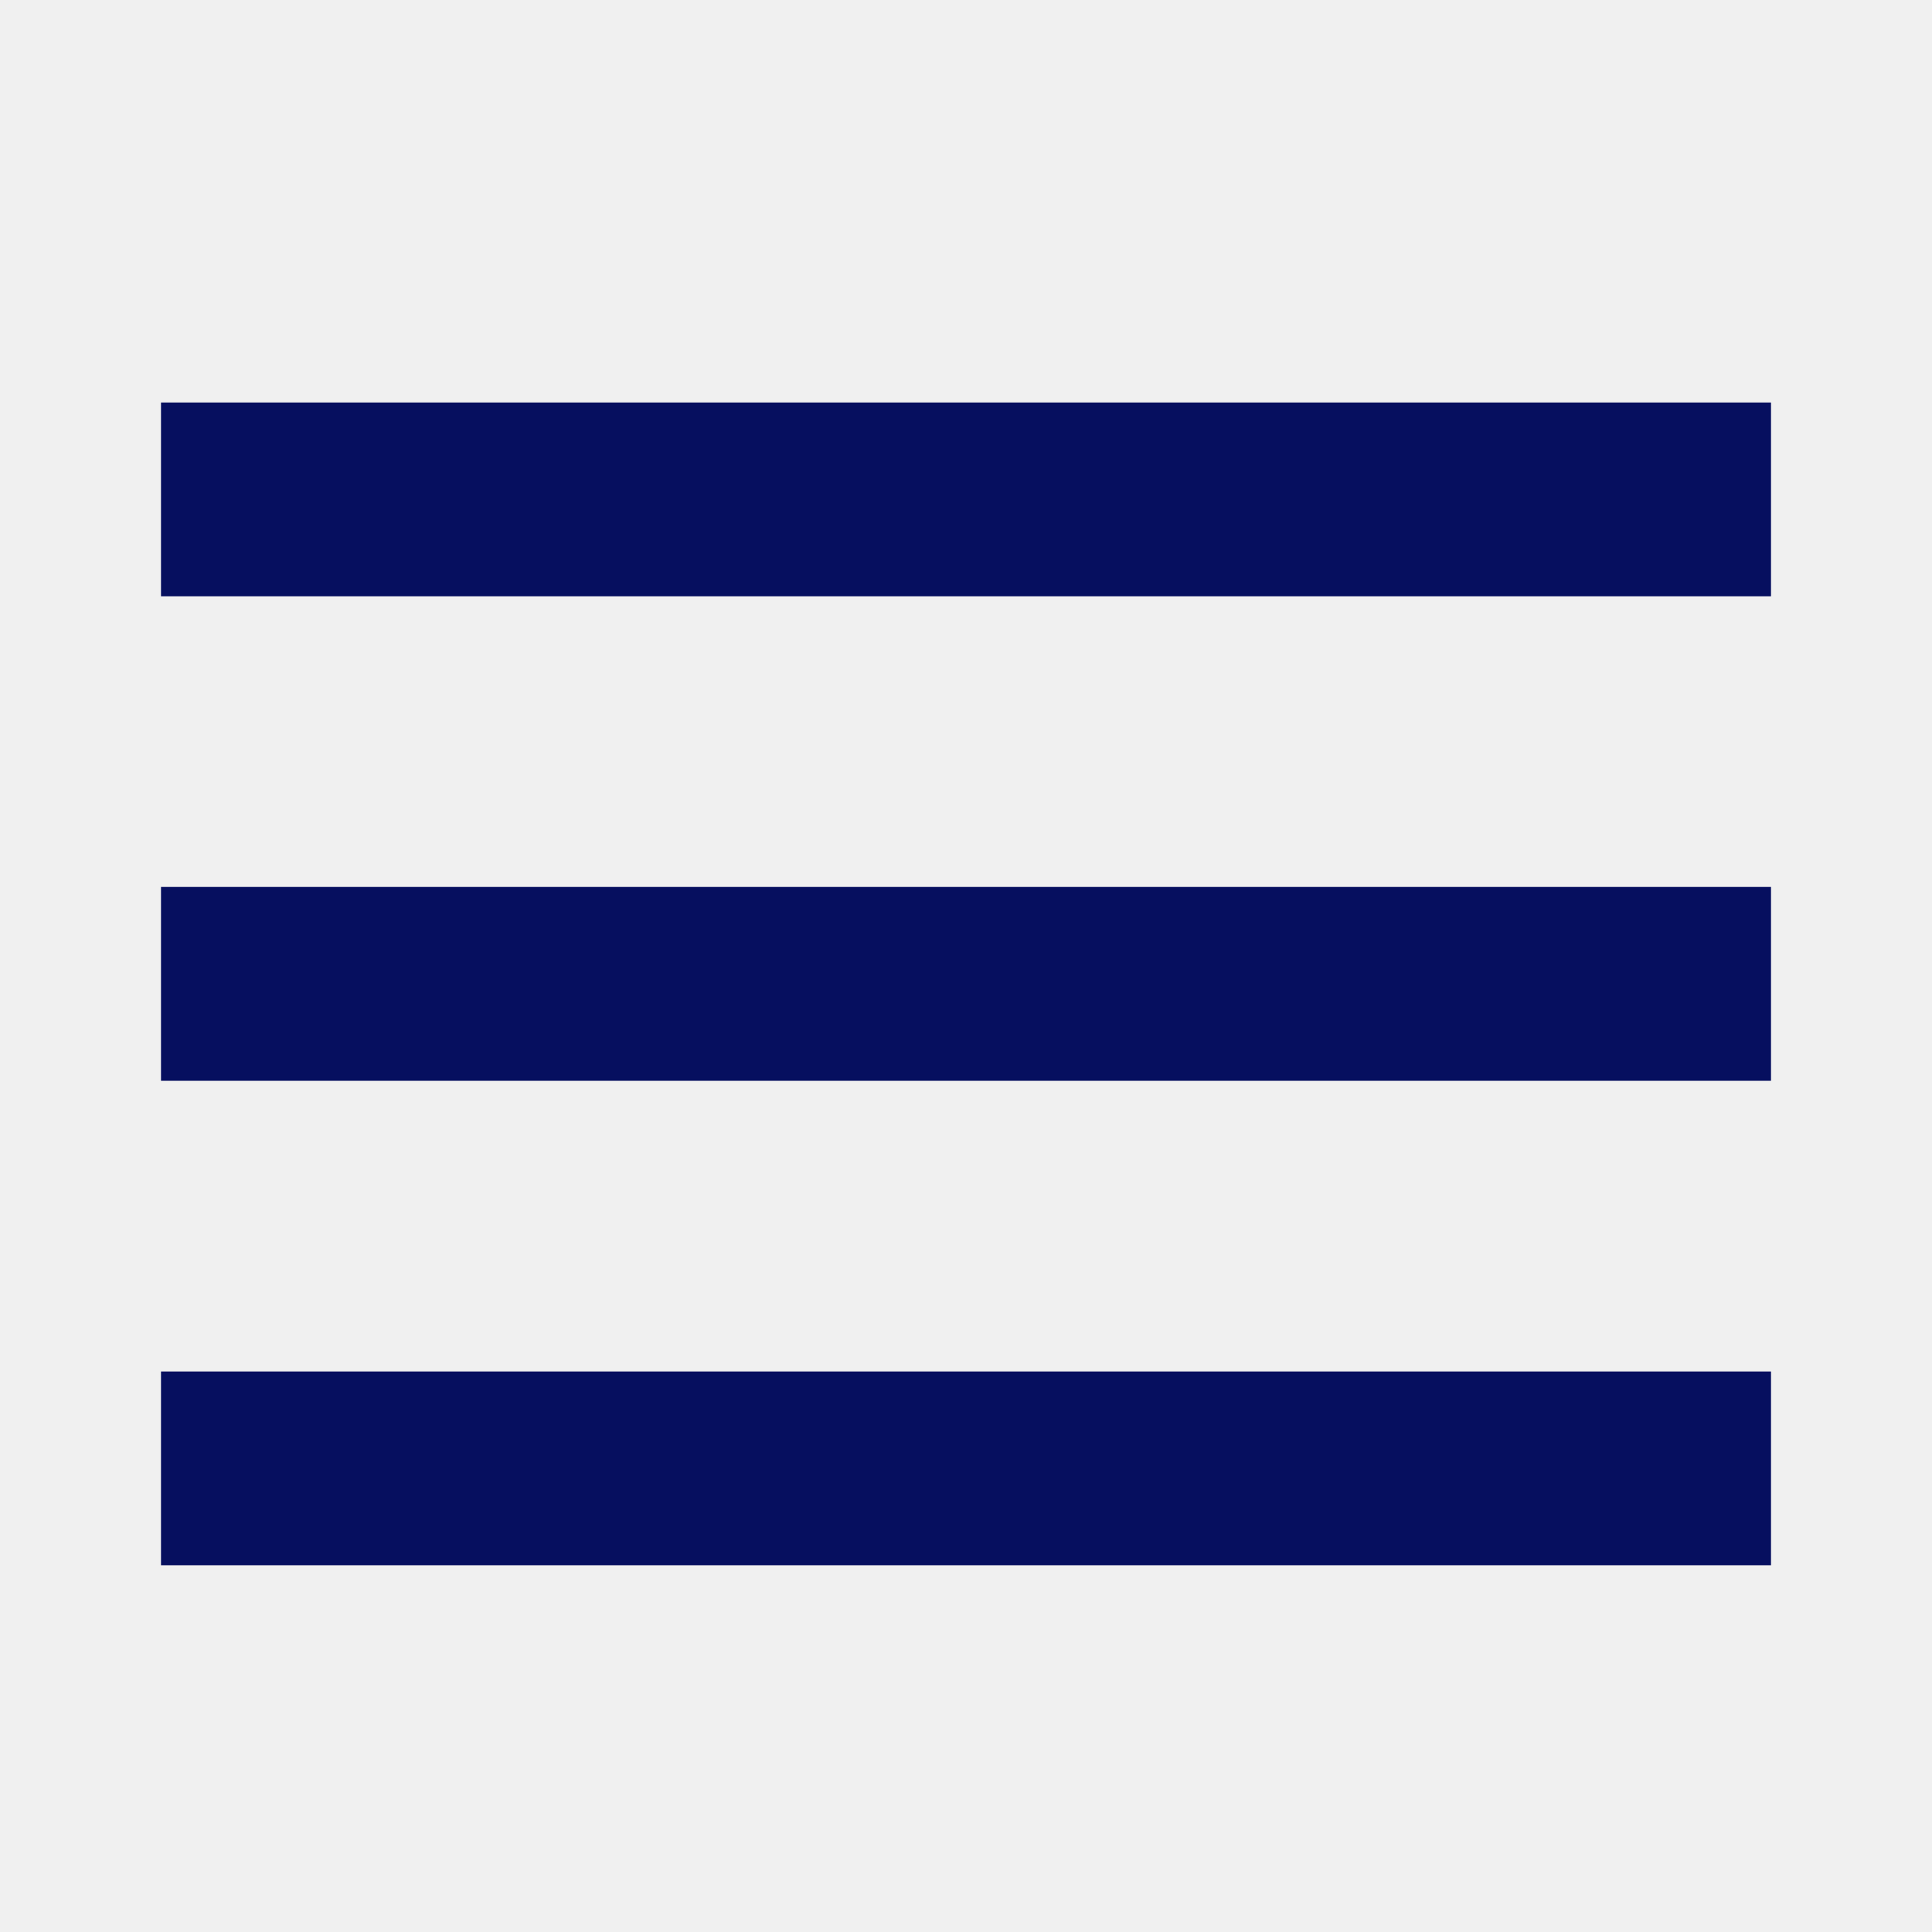
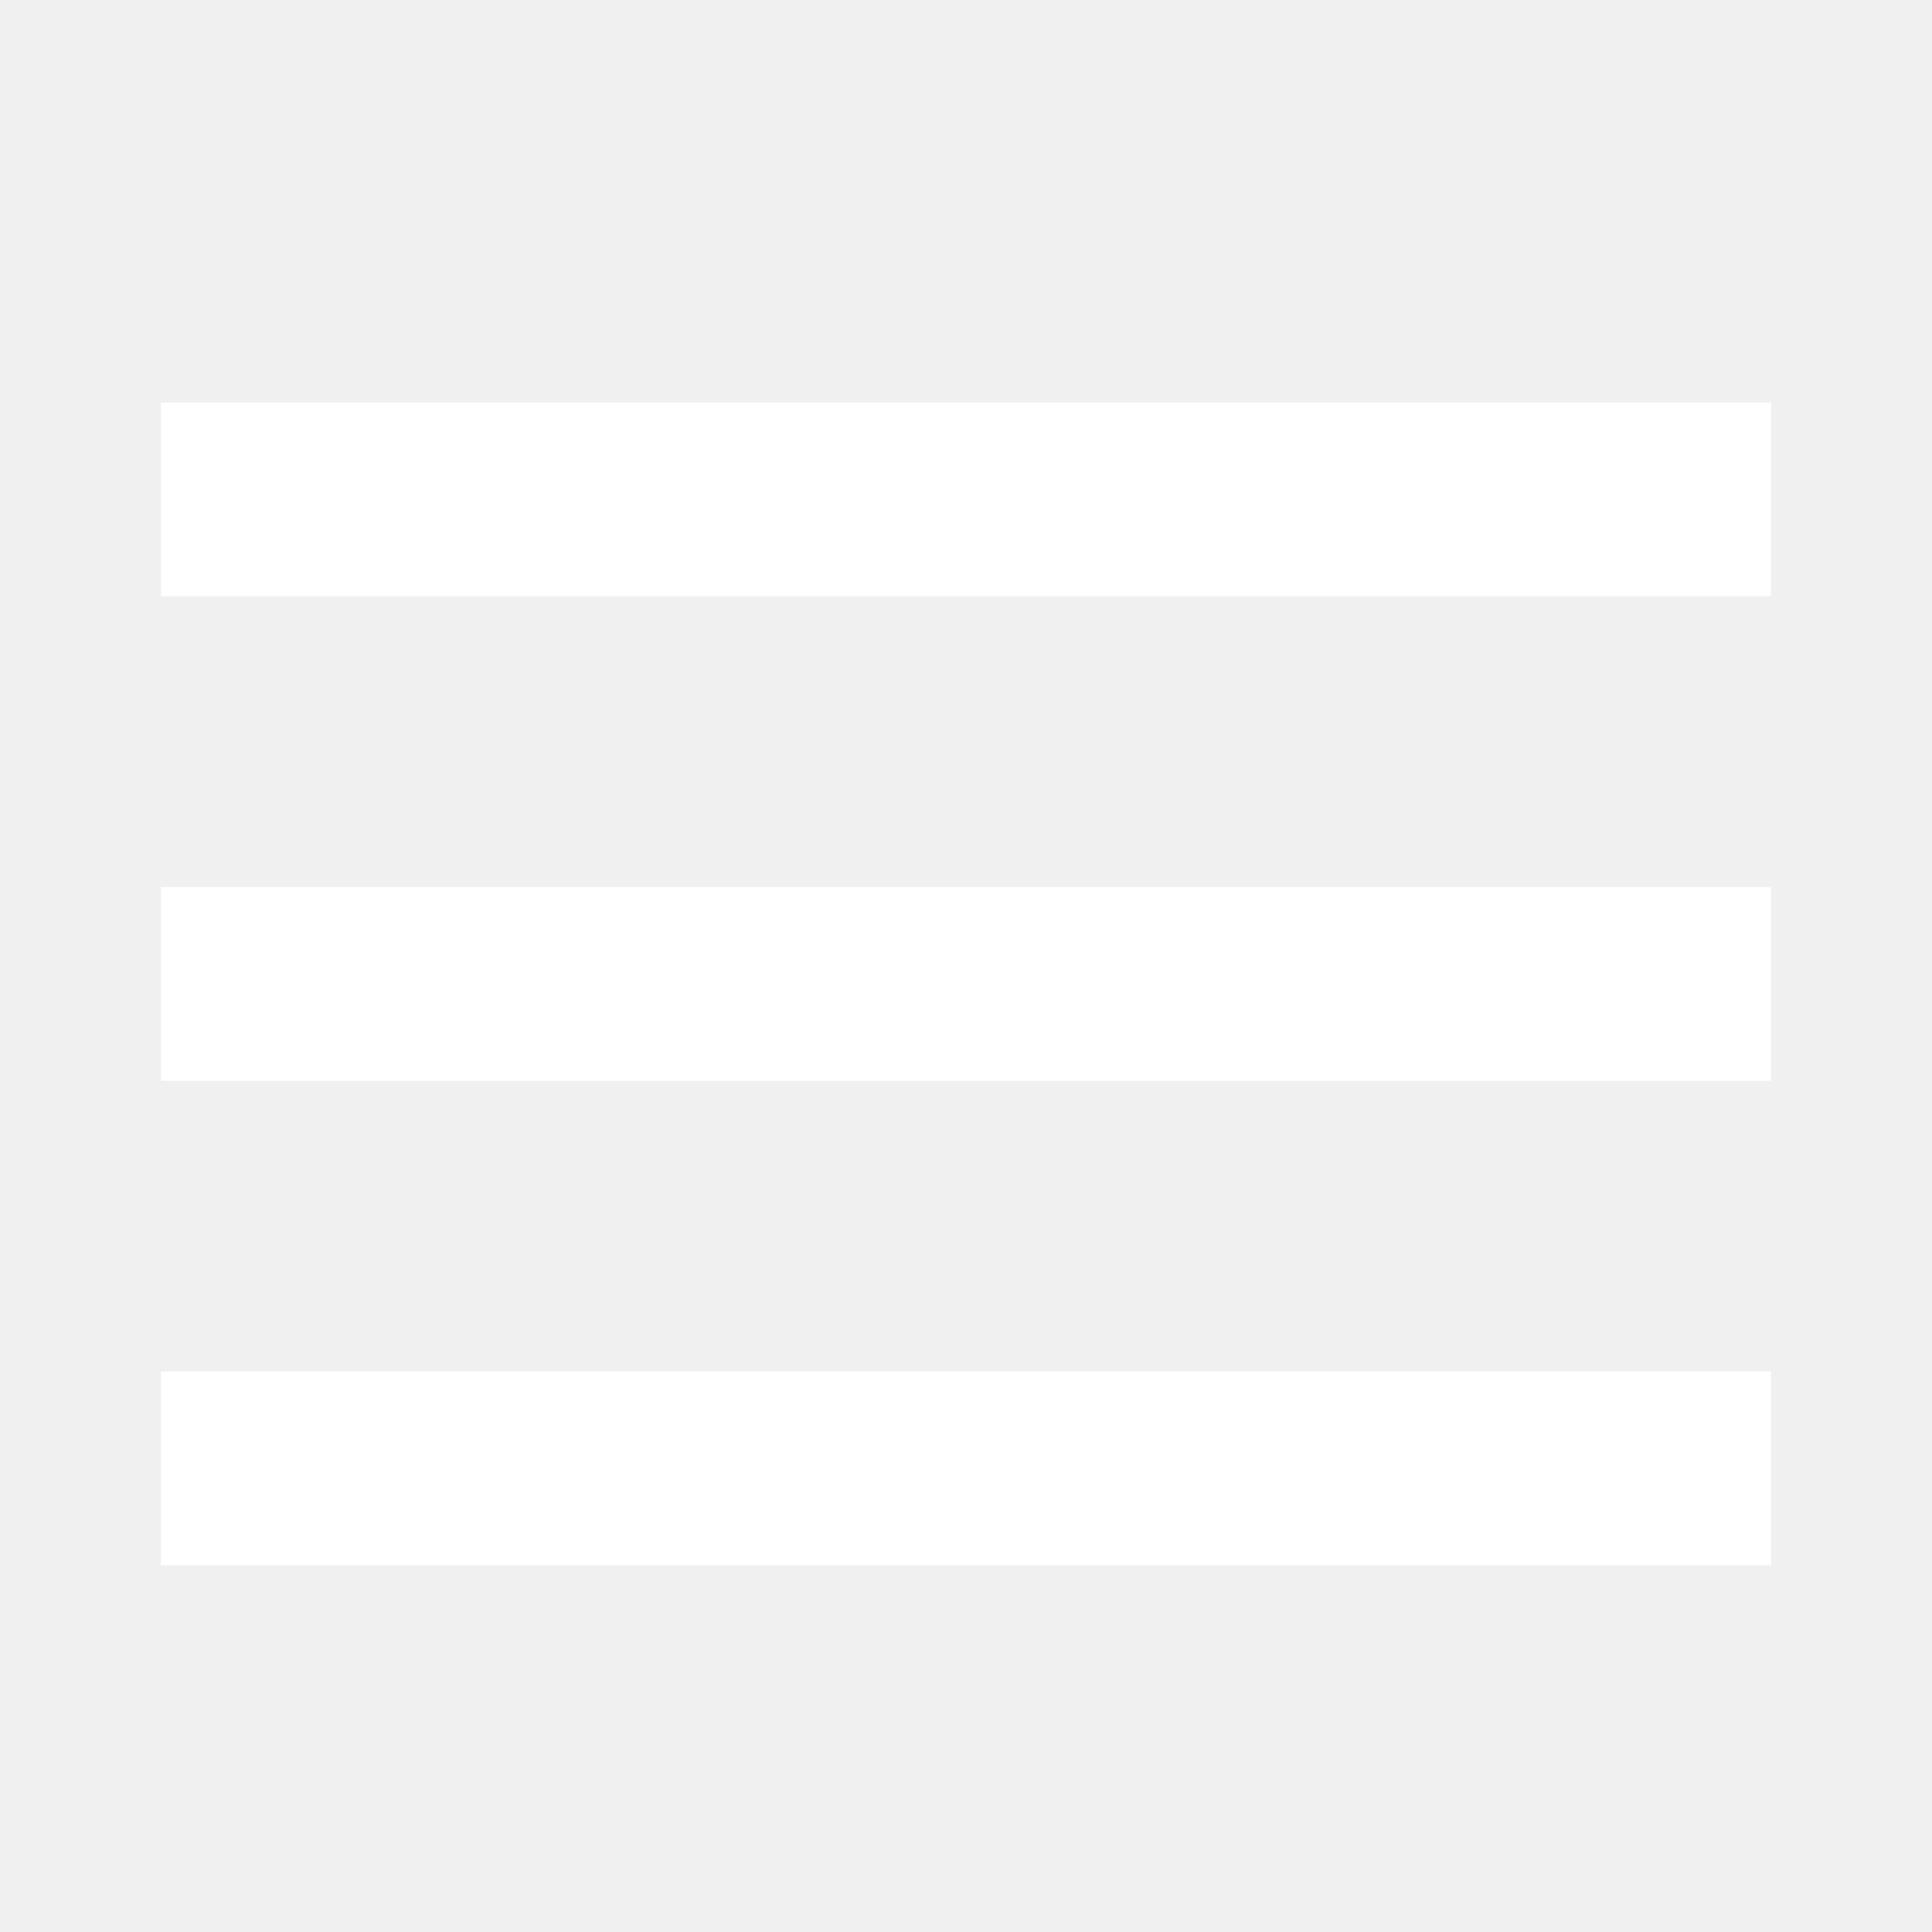
<svg xmlns="http://www.w3.org/2000/svg" width="24" height="24" viewBox="0 0 24 24" fill="none">
  <g clip-path="url(#bikoaqowwa)">
-     <path fill-rule="evenodd" clip-rule="evenodd" d="M2 19.444h20v-2.407H2v2.407zm0-6.018h20v-2.408H2v2.408zM2 5v2.407h20V5H2z" fill="#060F5F" />
+     <path fill-rule="evenodd" clip-rule="evenodd" d="M2 19.444h20v-2.407H2v2.407zm0-6.018h20v-2.408H2v2.408zM2 5v2.407h20V5H2z" fill="#fff" />
  </g>
  <defs>
    <clipPath id="bikoaqowwa">
      <path fill="#fff" d="M0 0h24v24H0z" />
    </clipPath>
  </defs>
</svg>
